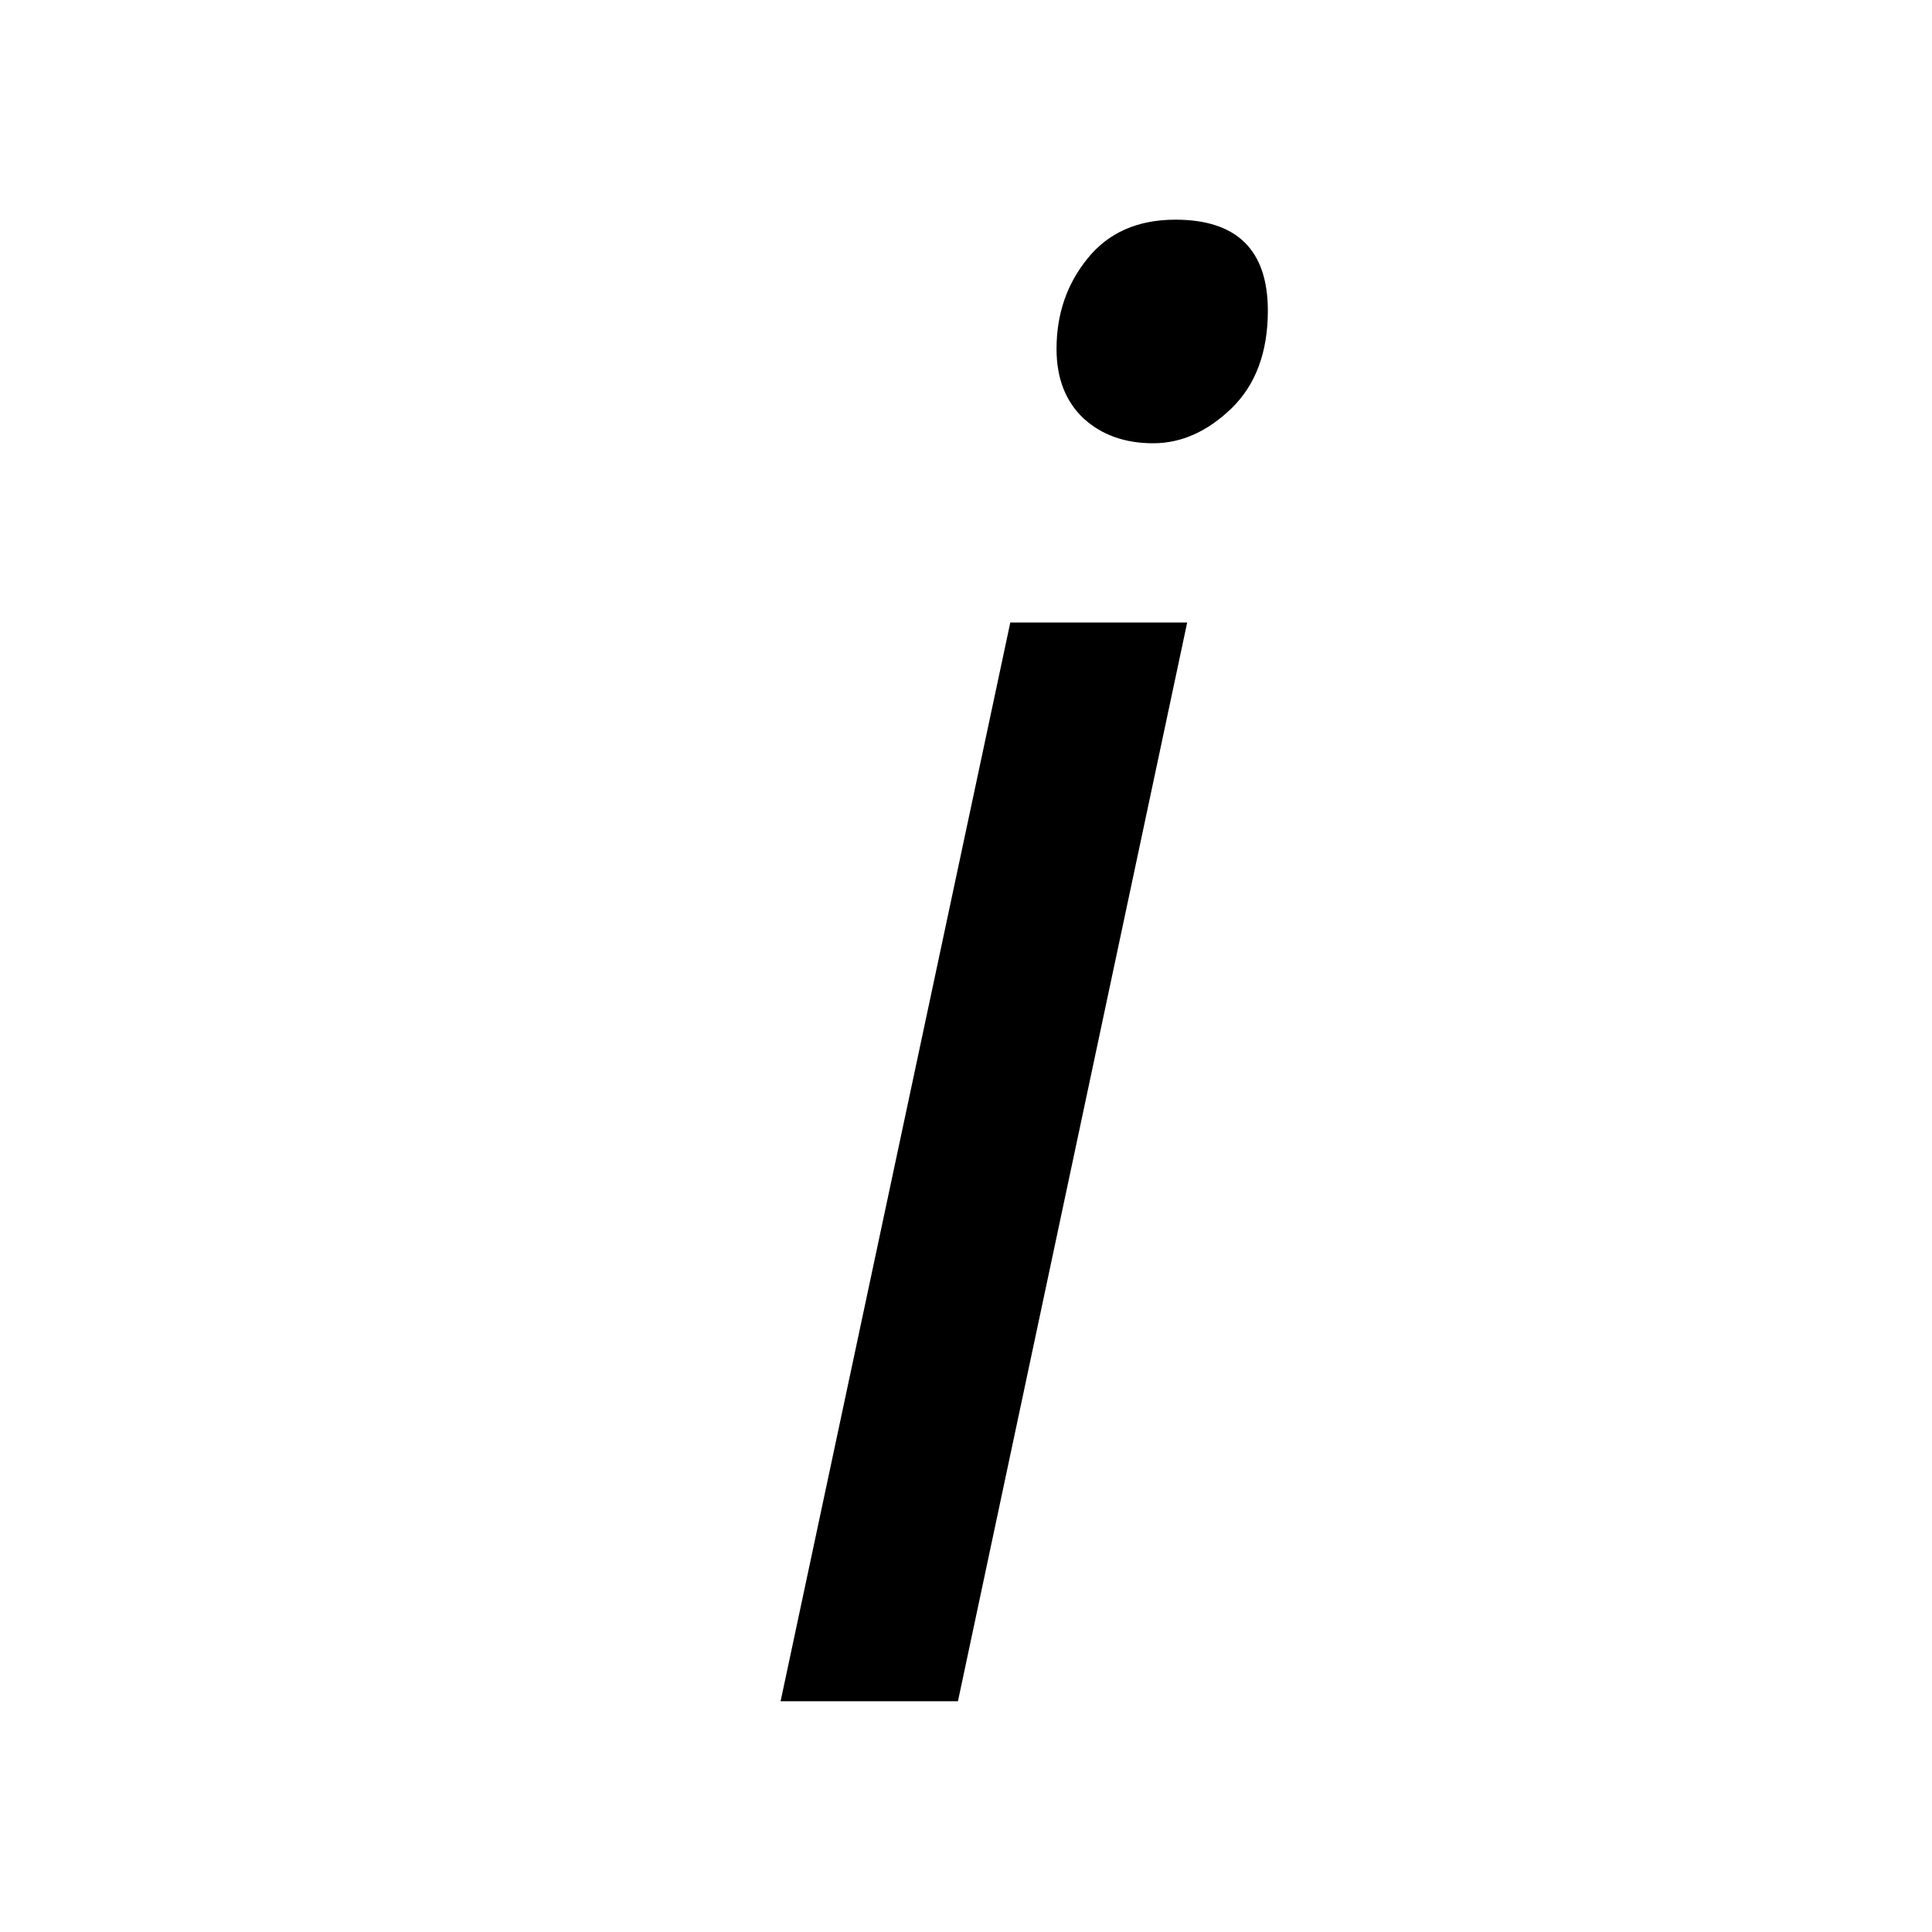
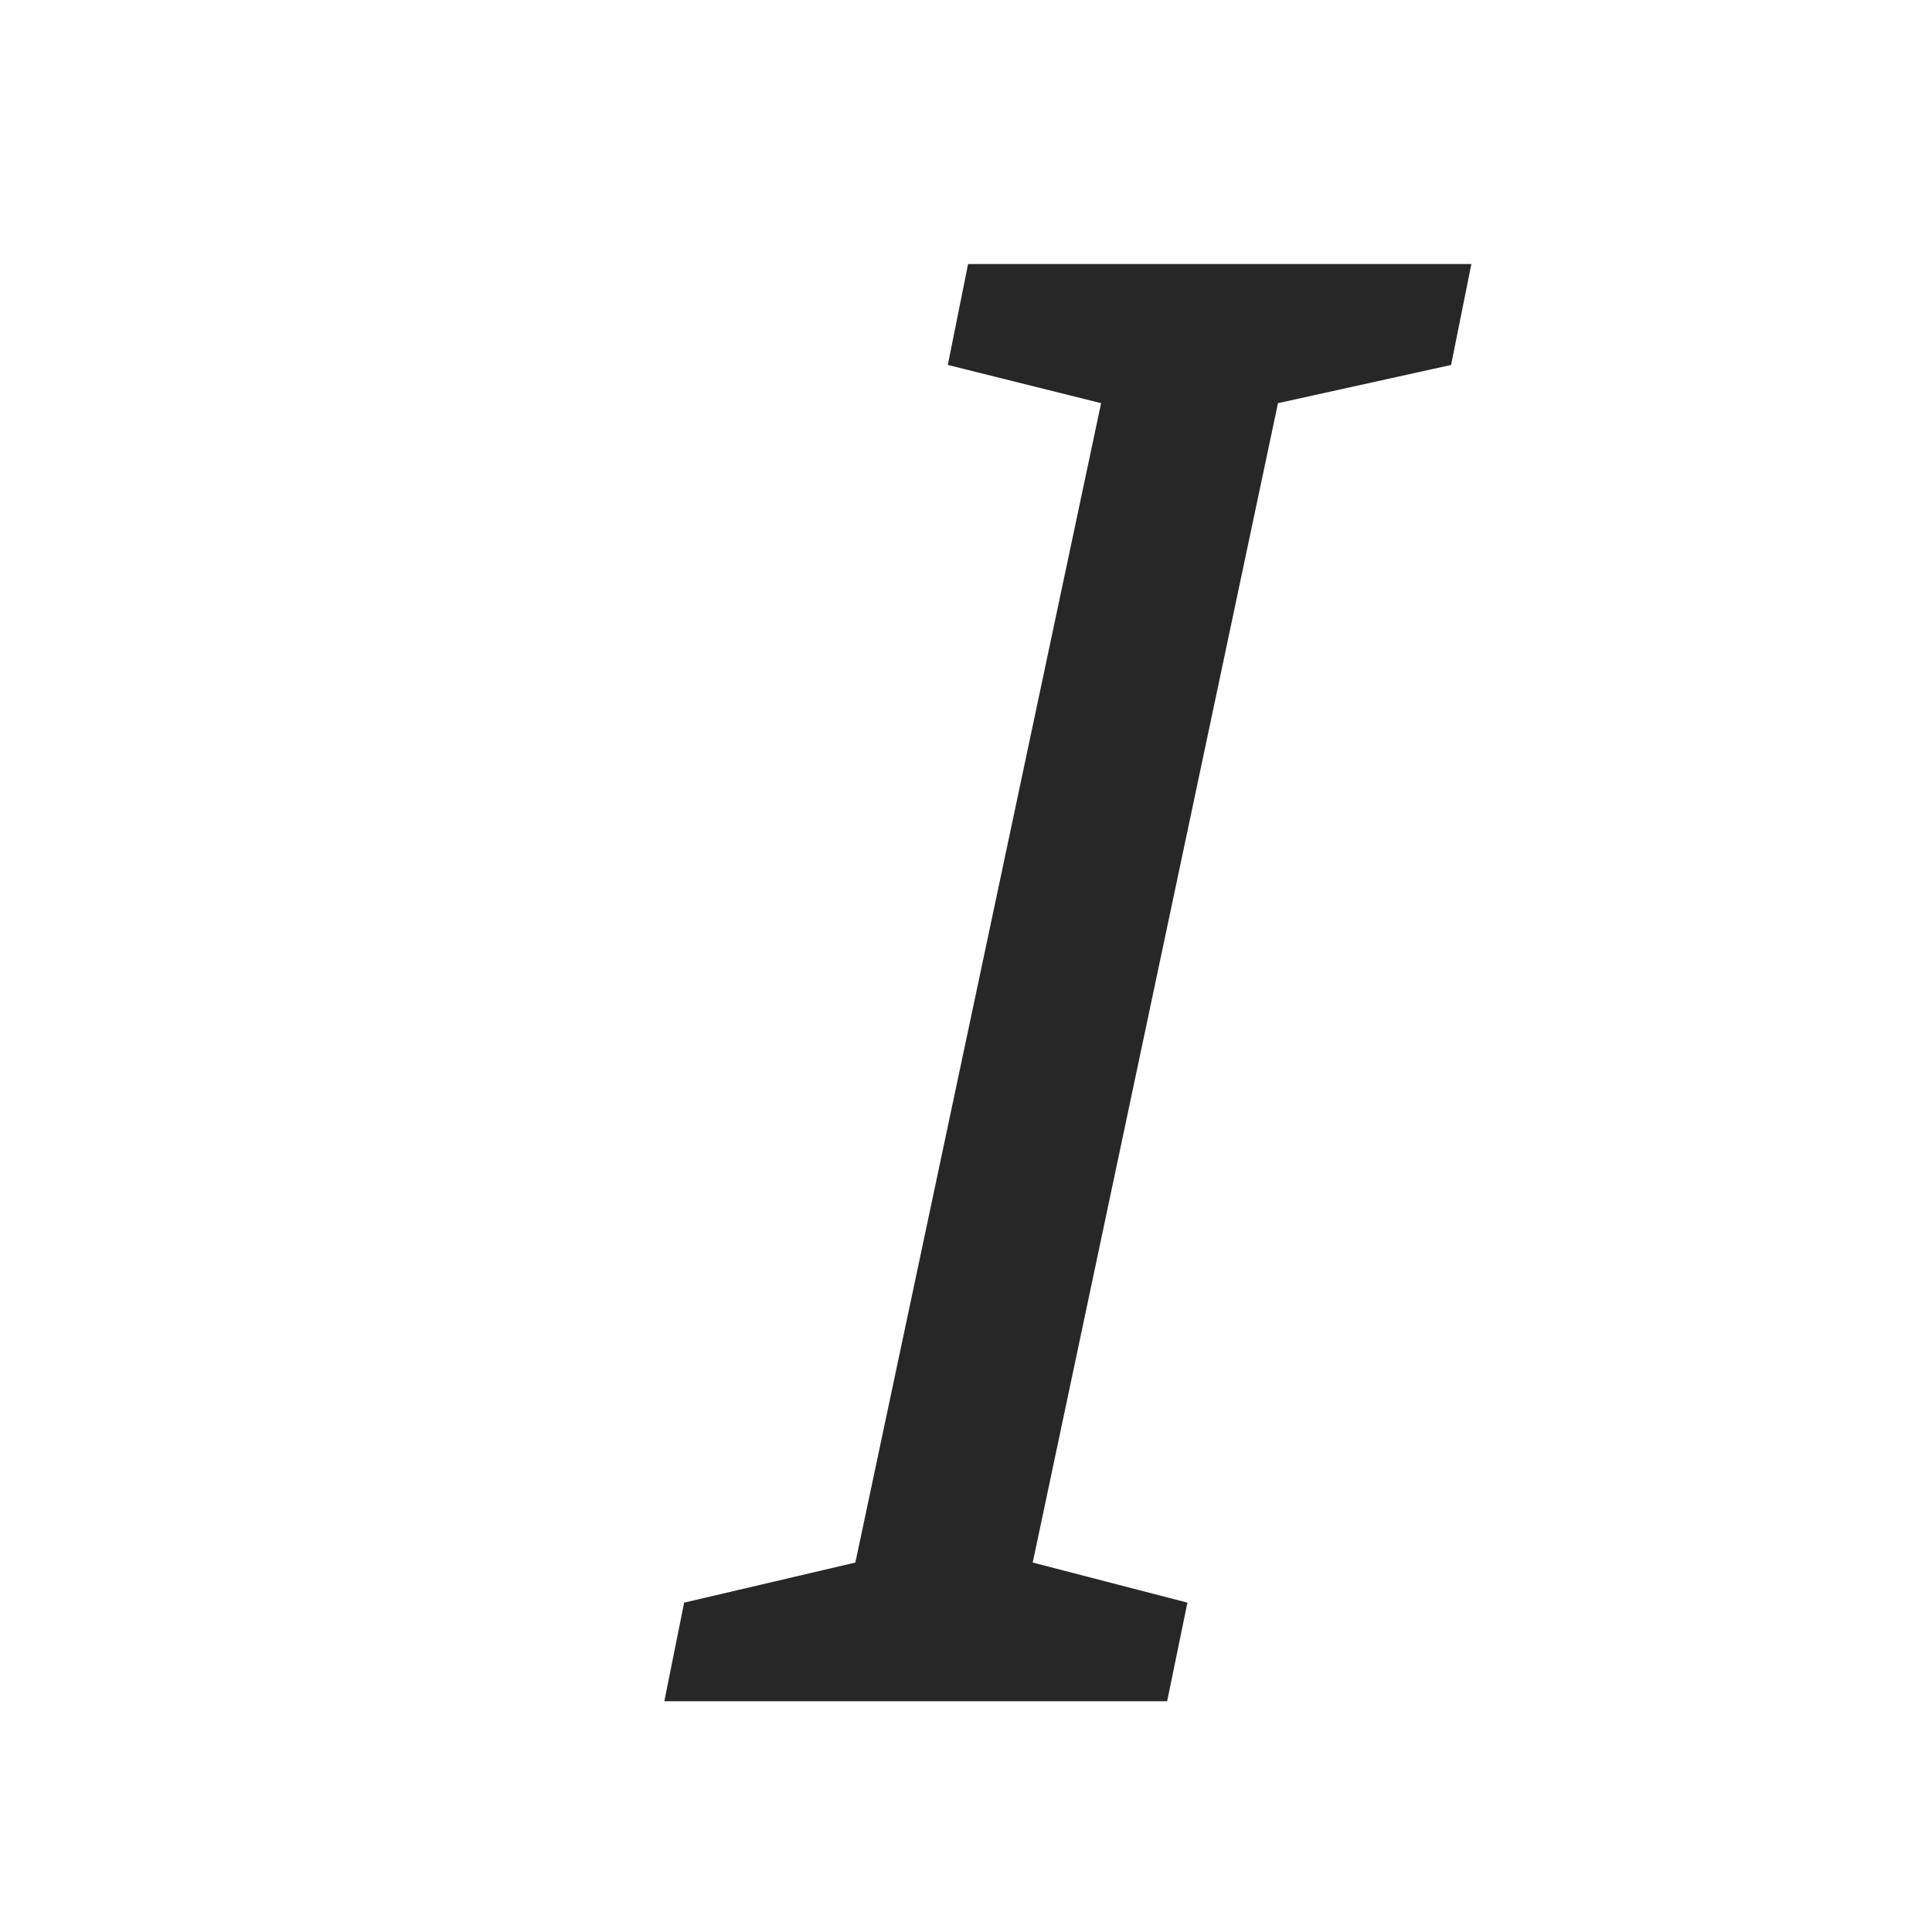
<svg xmlns="http://www.w3.org/2000/svg" width="100%" height="100%" viewBox="0 0 64 64" version="1.1" xml:space="preserve" style="fill-rule:evenodd;clip-rule:evenodd;stroke-linejoin:round;stroke-miterlimit:2;">
-   <rect id="Italic" x="0" y="0" width="64" height="64" style="fill:none;" />
-   <g id="Italic1">
-     <g transform="matrix(1,0,0,1,-10.2276,-3.95323)">
-       <text x="34.228px" y="60.31px" style="font-family:'Avenir-BookOblique', 'Avenir';font-style:italic;font-size:66.667px;">i</text>
+   <g transform="matrix(1,0,0,1,0,-167.86)">
+     <g id="Italic" transform="matrix(1,0,0,1,0,167.86)">
+       <rect x="0" y="0" width="64" height="64" style="fill:none;" />
+       <g transform="matrix(1,0,0,1,-10.2276,-3.95323)">
+         <text x="33.561px" y="60.31px" style="font-family:'Avenir-LightOblique', 'Avenir', sans-serif;font-weight:300;font-style:italic;font-size:66.667px;fill:rgb(39,39,39);">I</text>
+       </g>
    </g>
  </g>
</svg>
